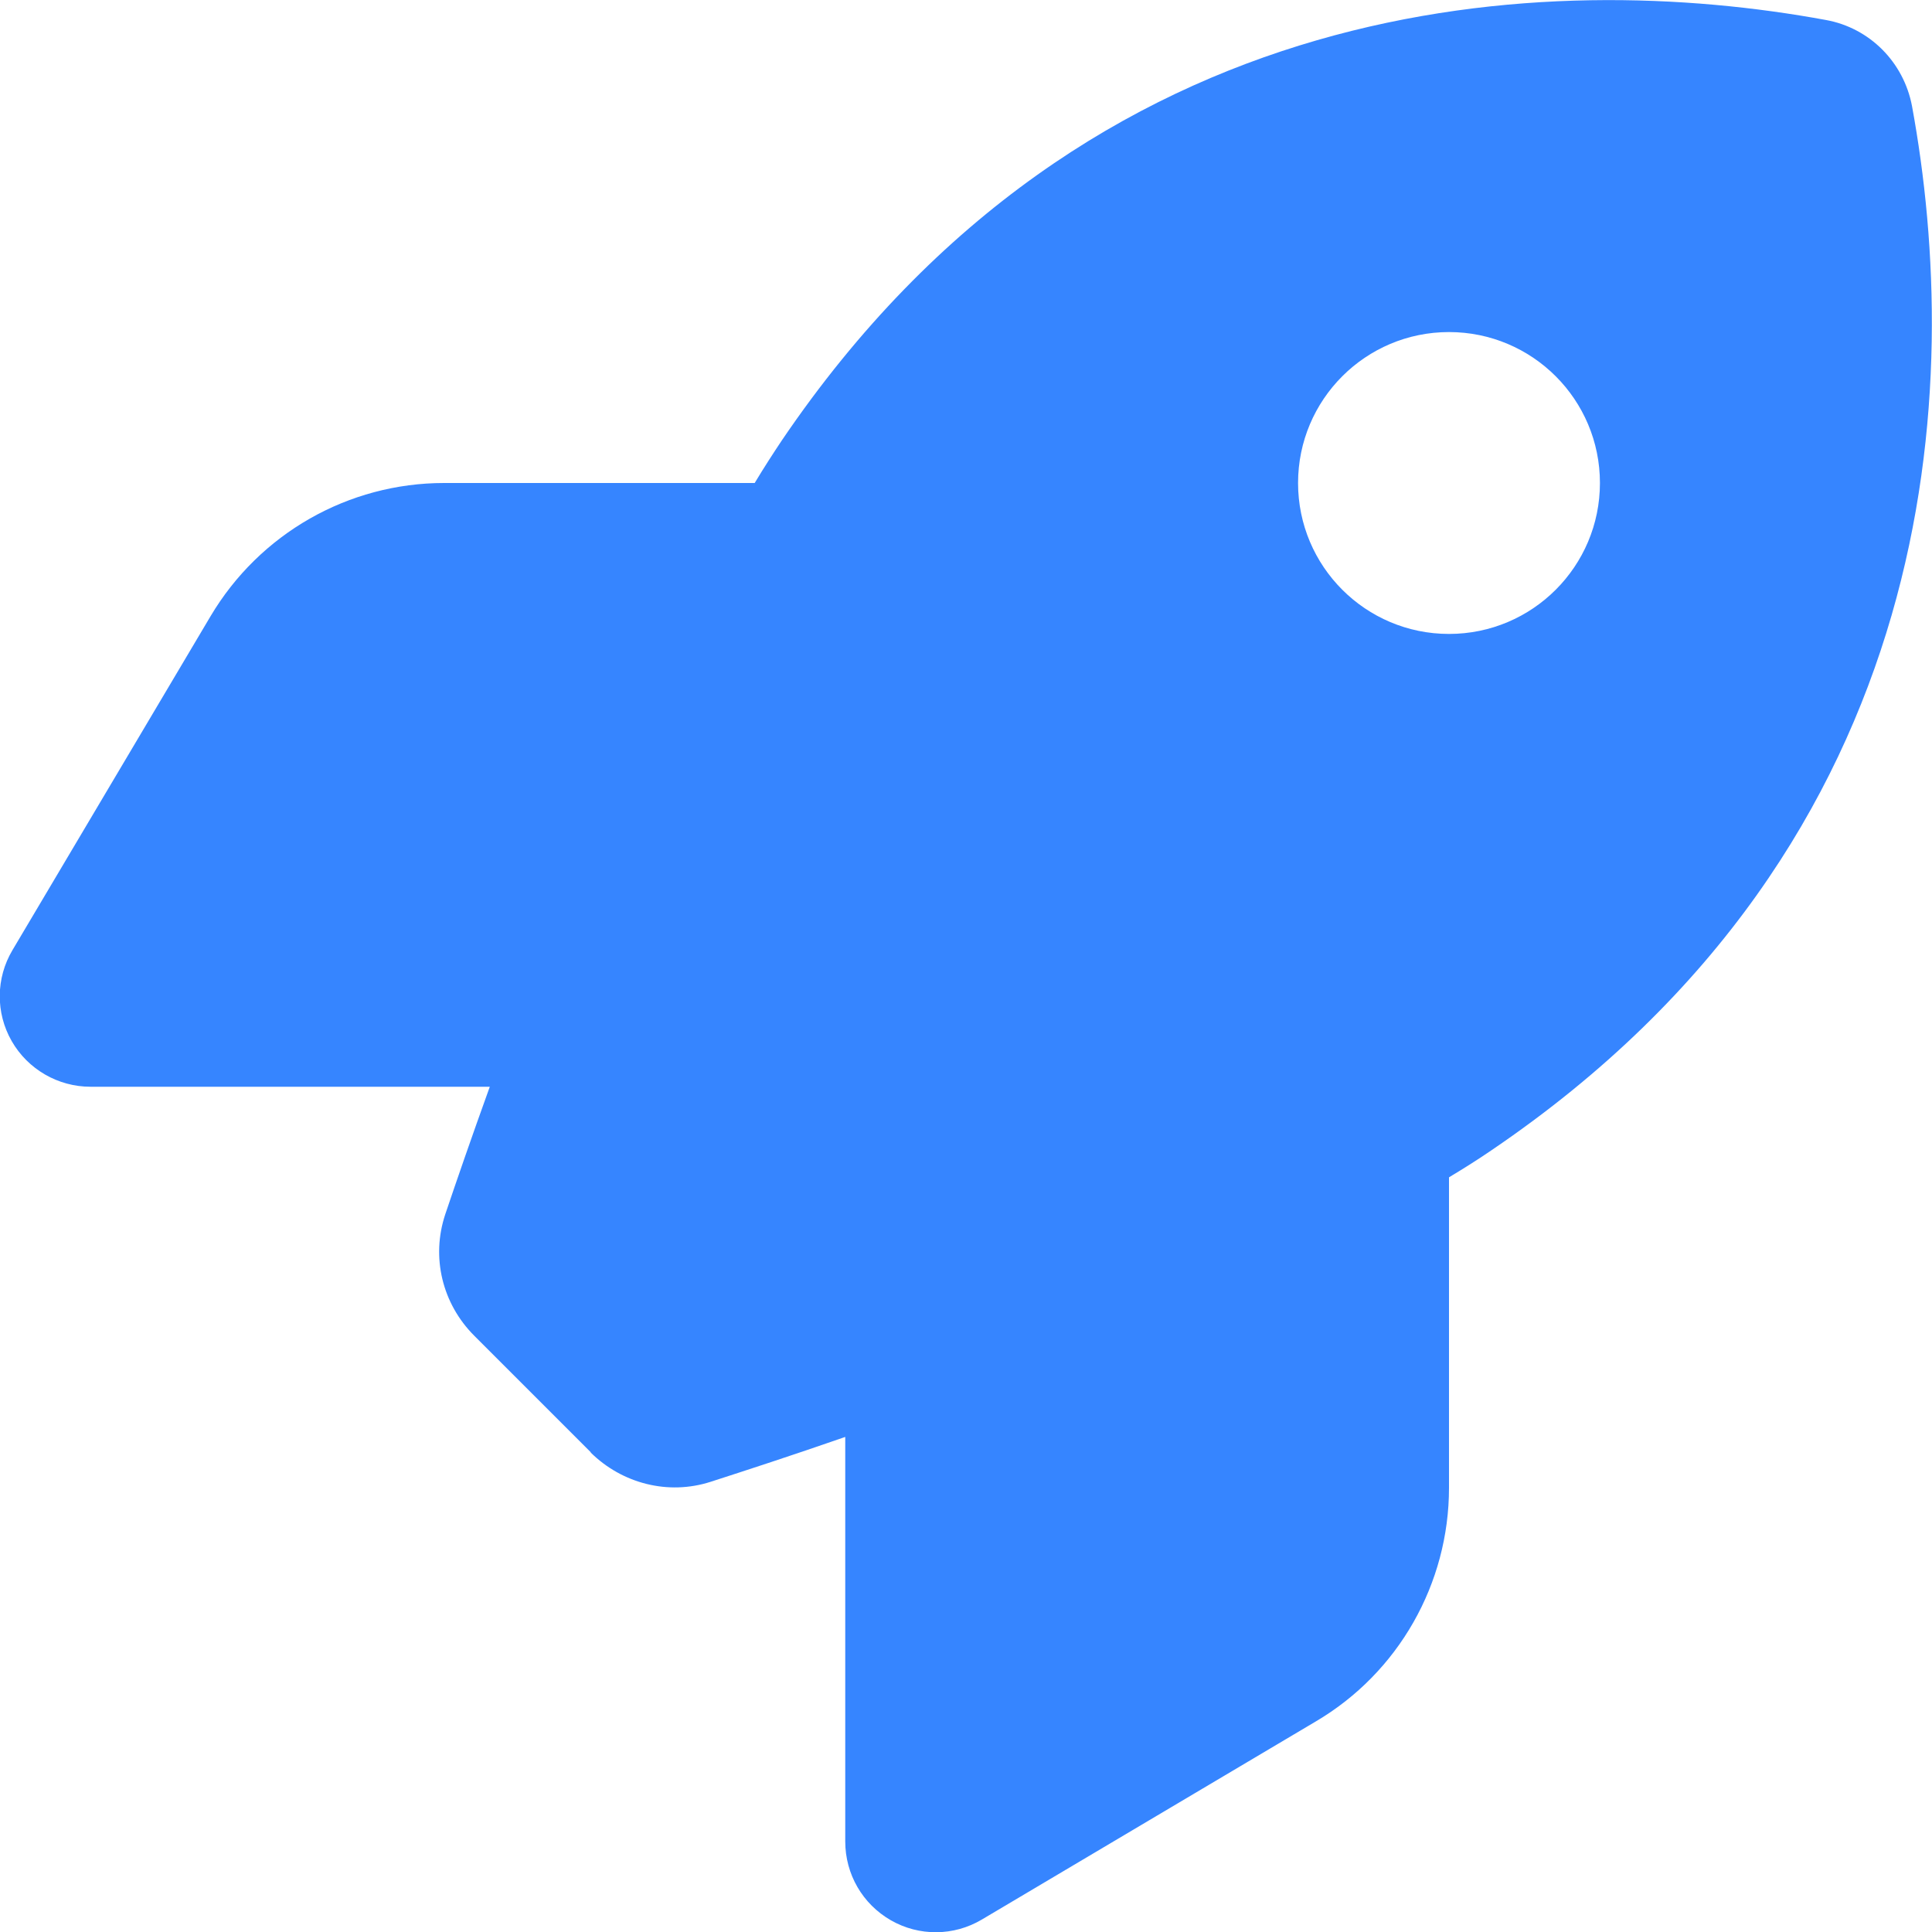
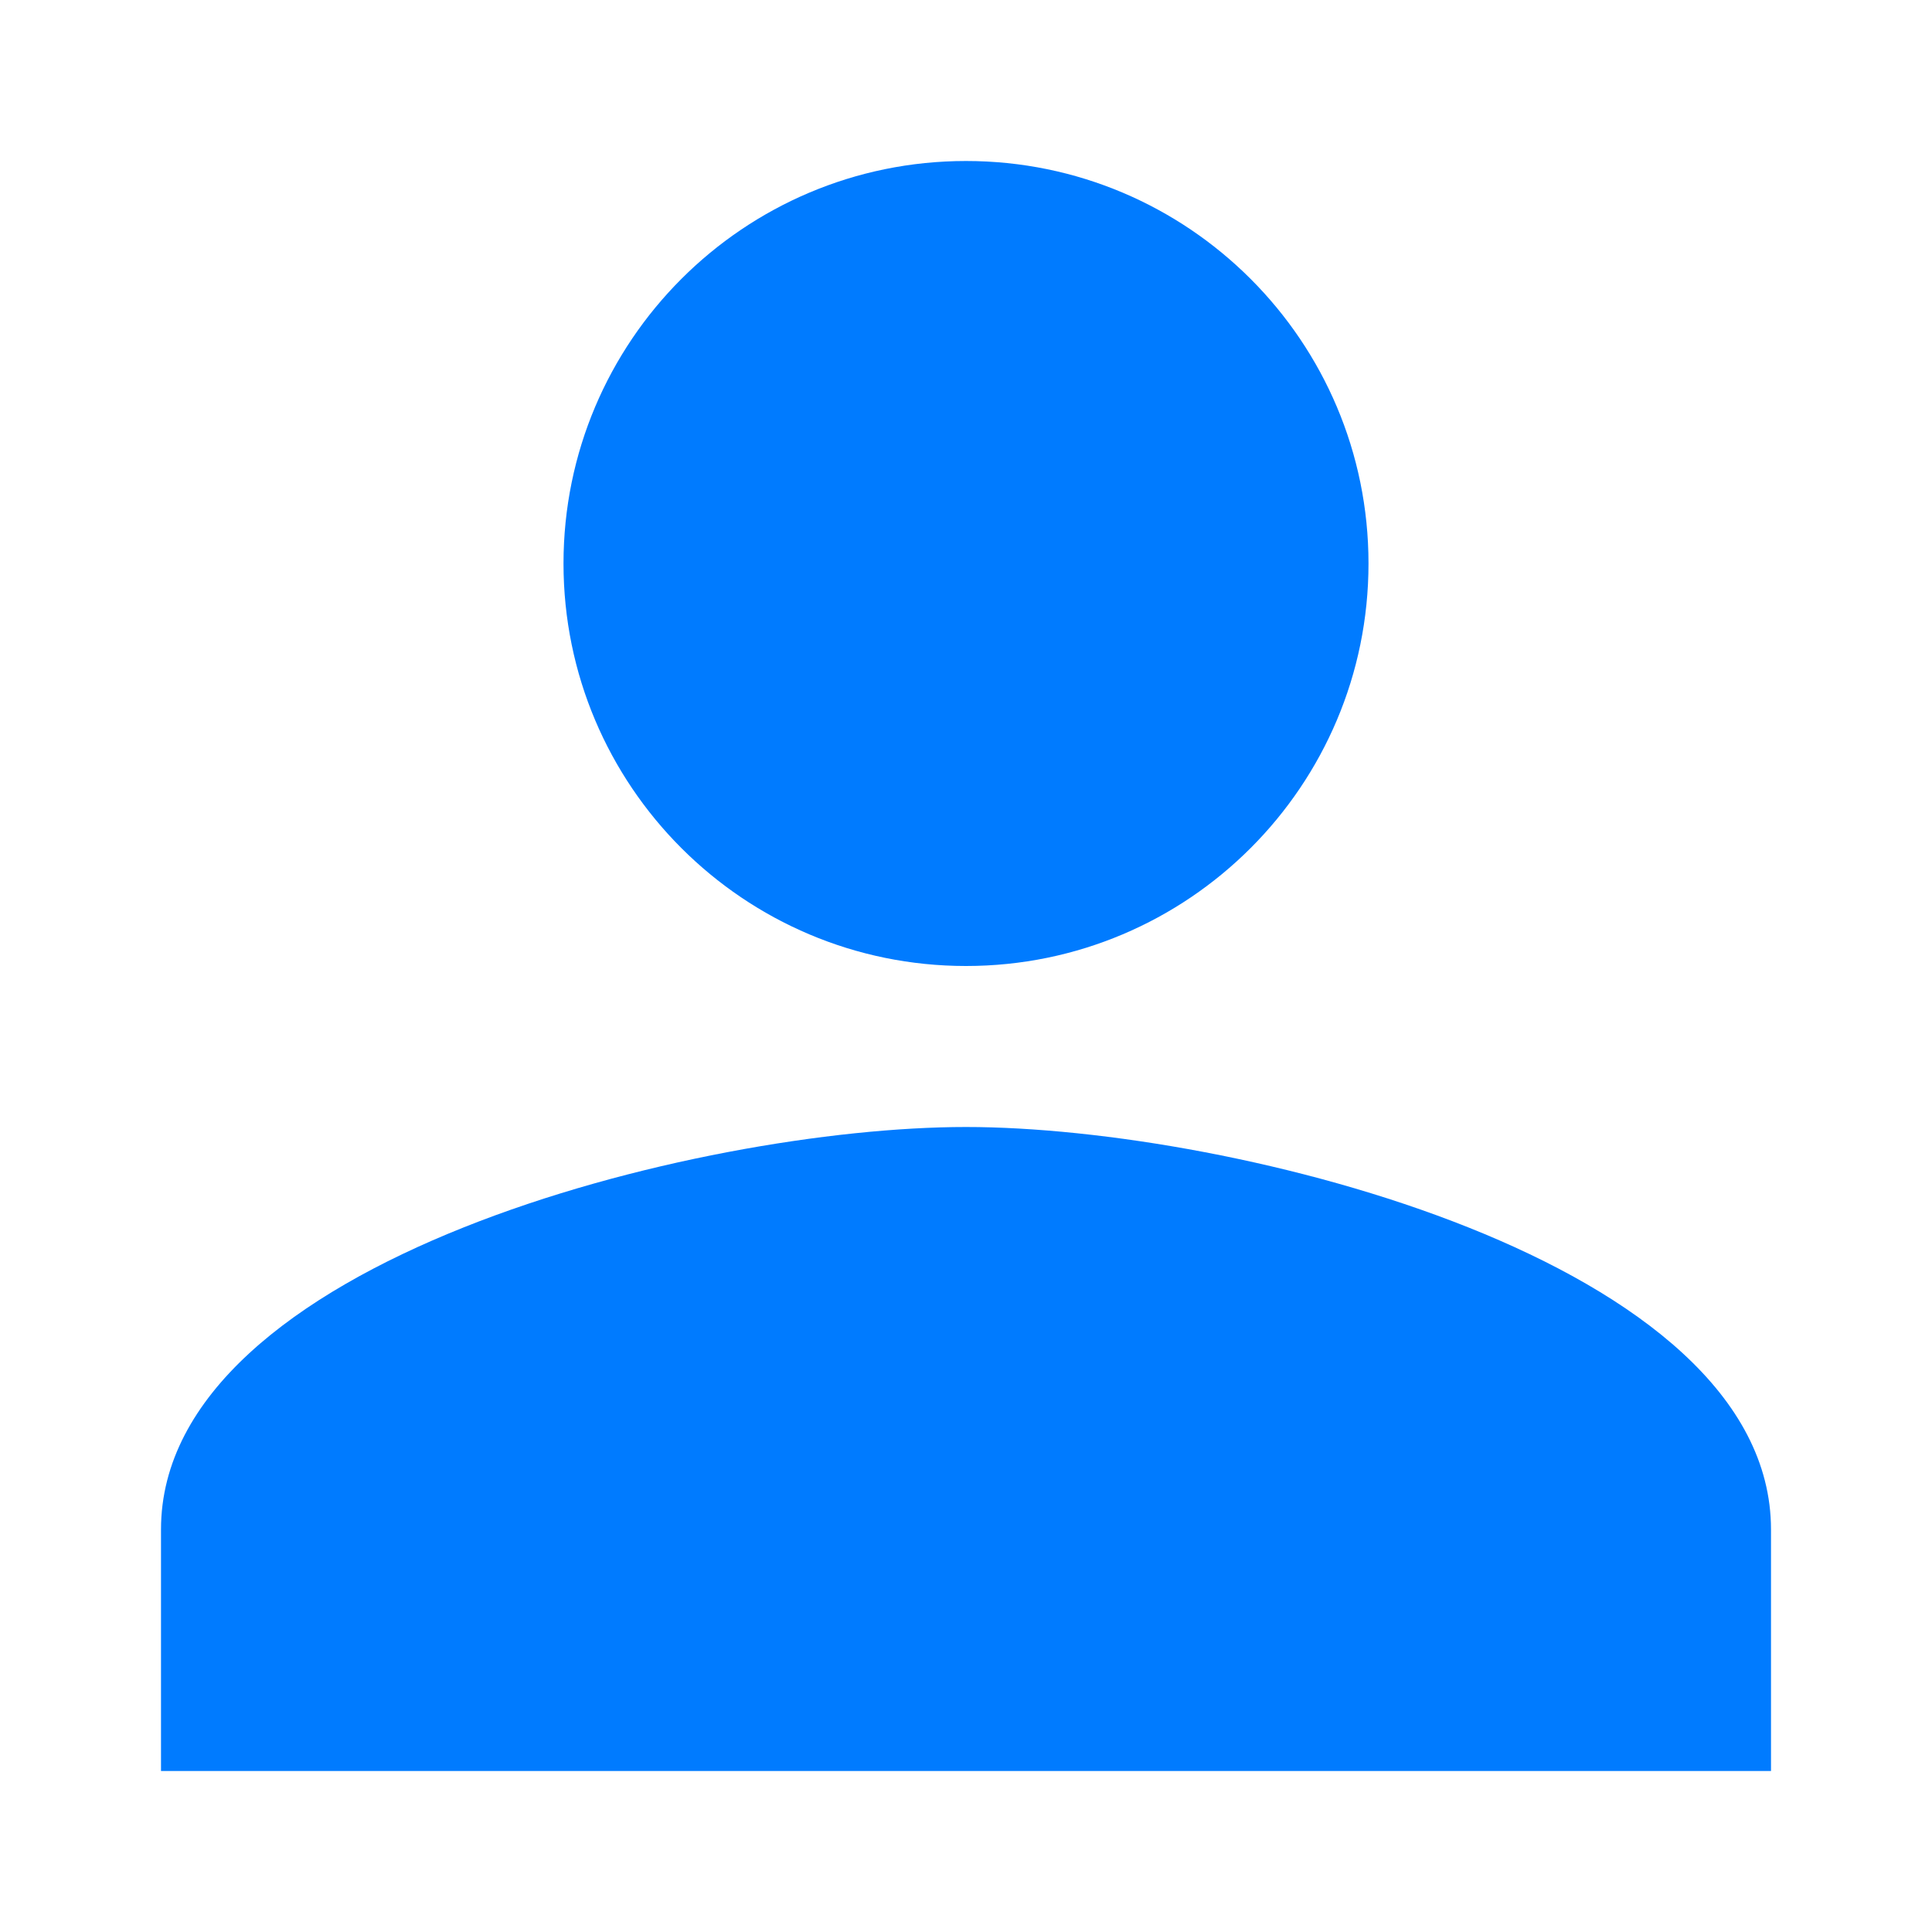
- <svg xmlns="http://www.w3.org/2000/svg" viewBox="0 0 512 512">
-   <path fill="#3685FF" d="M156.6 384.9L125.7 354c-8.5-8.5-11.5-20.8-7.7-32.2c3-8.9 7-20.5 11.8-33.8L24 288c-8.6 0-16.6-4.6-20.9-12.1s-4.2-16.7 .2-24.1l52.5-88.5c13-21.9 36.5-35.3 61.9-35.3l82.3 0c2.4-4 4.8-7.7 7.2-11.3C289.1-4.1 411.1-8.1 483.9 5.3c11.6 2.1 20.6 11.2 22.8 22.8c13.4 72.9 9.3 194.8-111.4 276.7c-3.5 2.4-7.3 4.8-11.3 7.2l0 82.3c0 25.4-13.4 49-35.3 61.9l-88.5 52.5c-7.4 4.4-16.6 4.5-24.1 .2s-12.1-12.2-12.1-20.9l0-107.2c-14.1 4.9-26.4 8.9-35.7 11.9c-11.2 3.6-23.4 .5-31.8-7.8zM384 168a40 40 0 1 0 0-80 40 40 0 1 0 0 80z" />
+ <svg xmlns="http://www.w3.org/2000/svg" viewBox="0 0 24 24" width="48" height="48" fill="#007BFF">
+   <path d="M12 12c2.761 0 5-2.239 5-5s-2.239-5-5-5-5 2.239-5 5 2.239 5 5 5zm0 2c-3.314 0-10 1.662-10 5v3h20v-3c0-3.338-6.686-5-10-5z" />
</svg>
